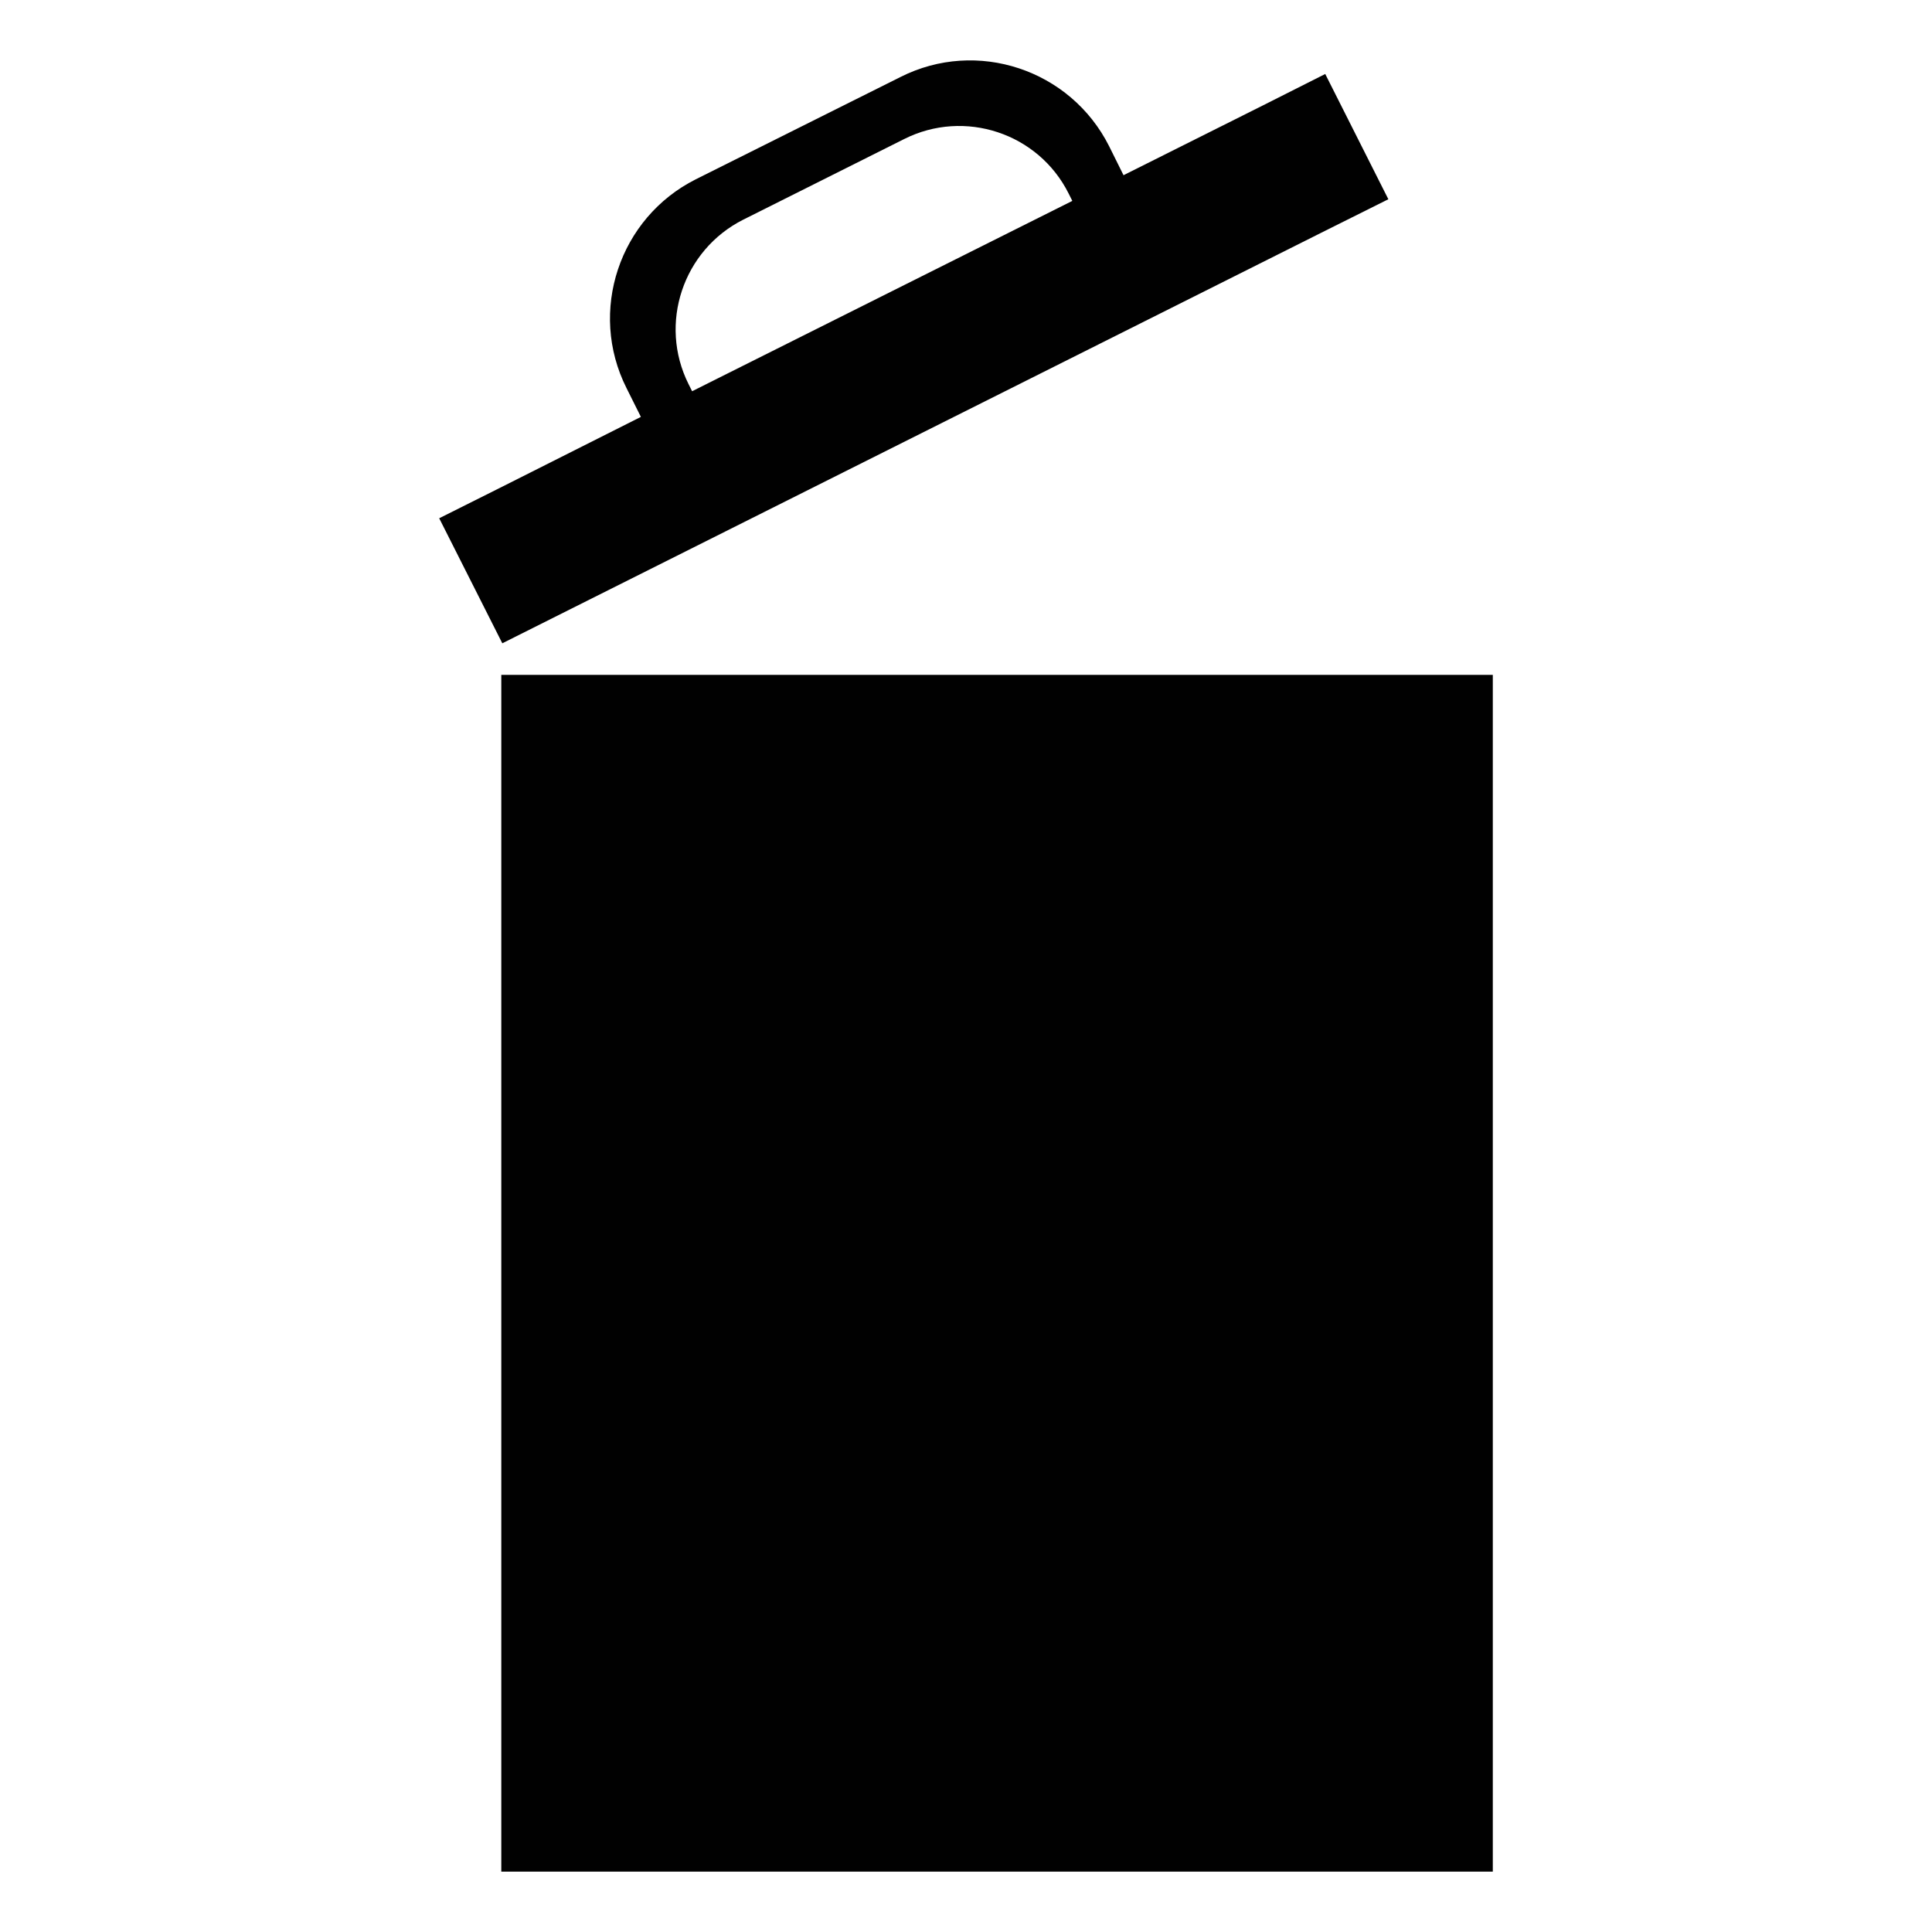
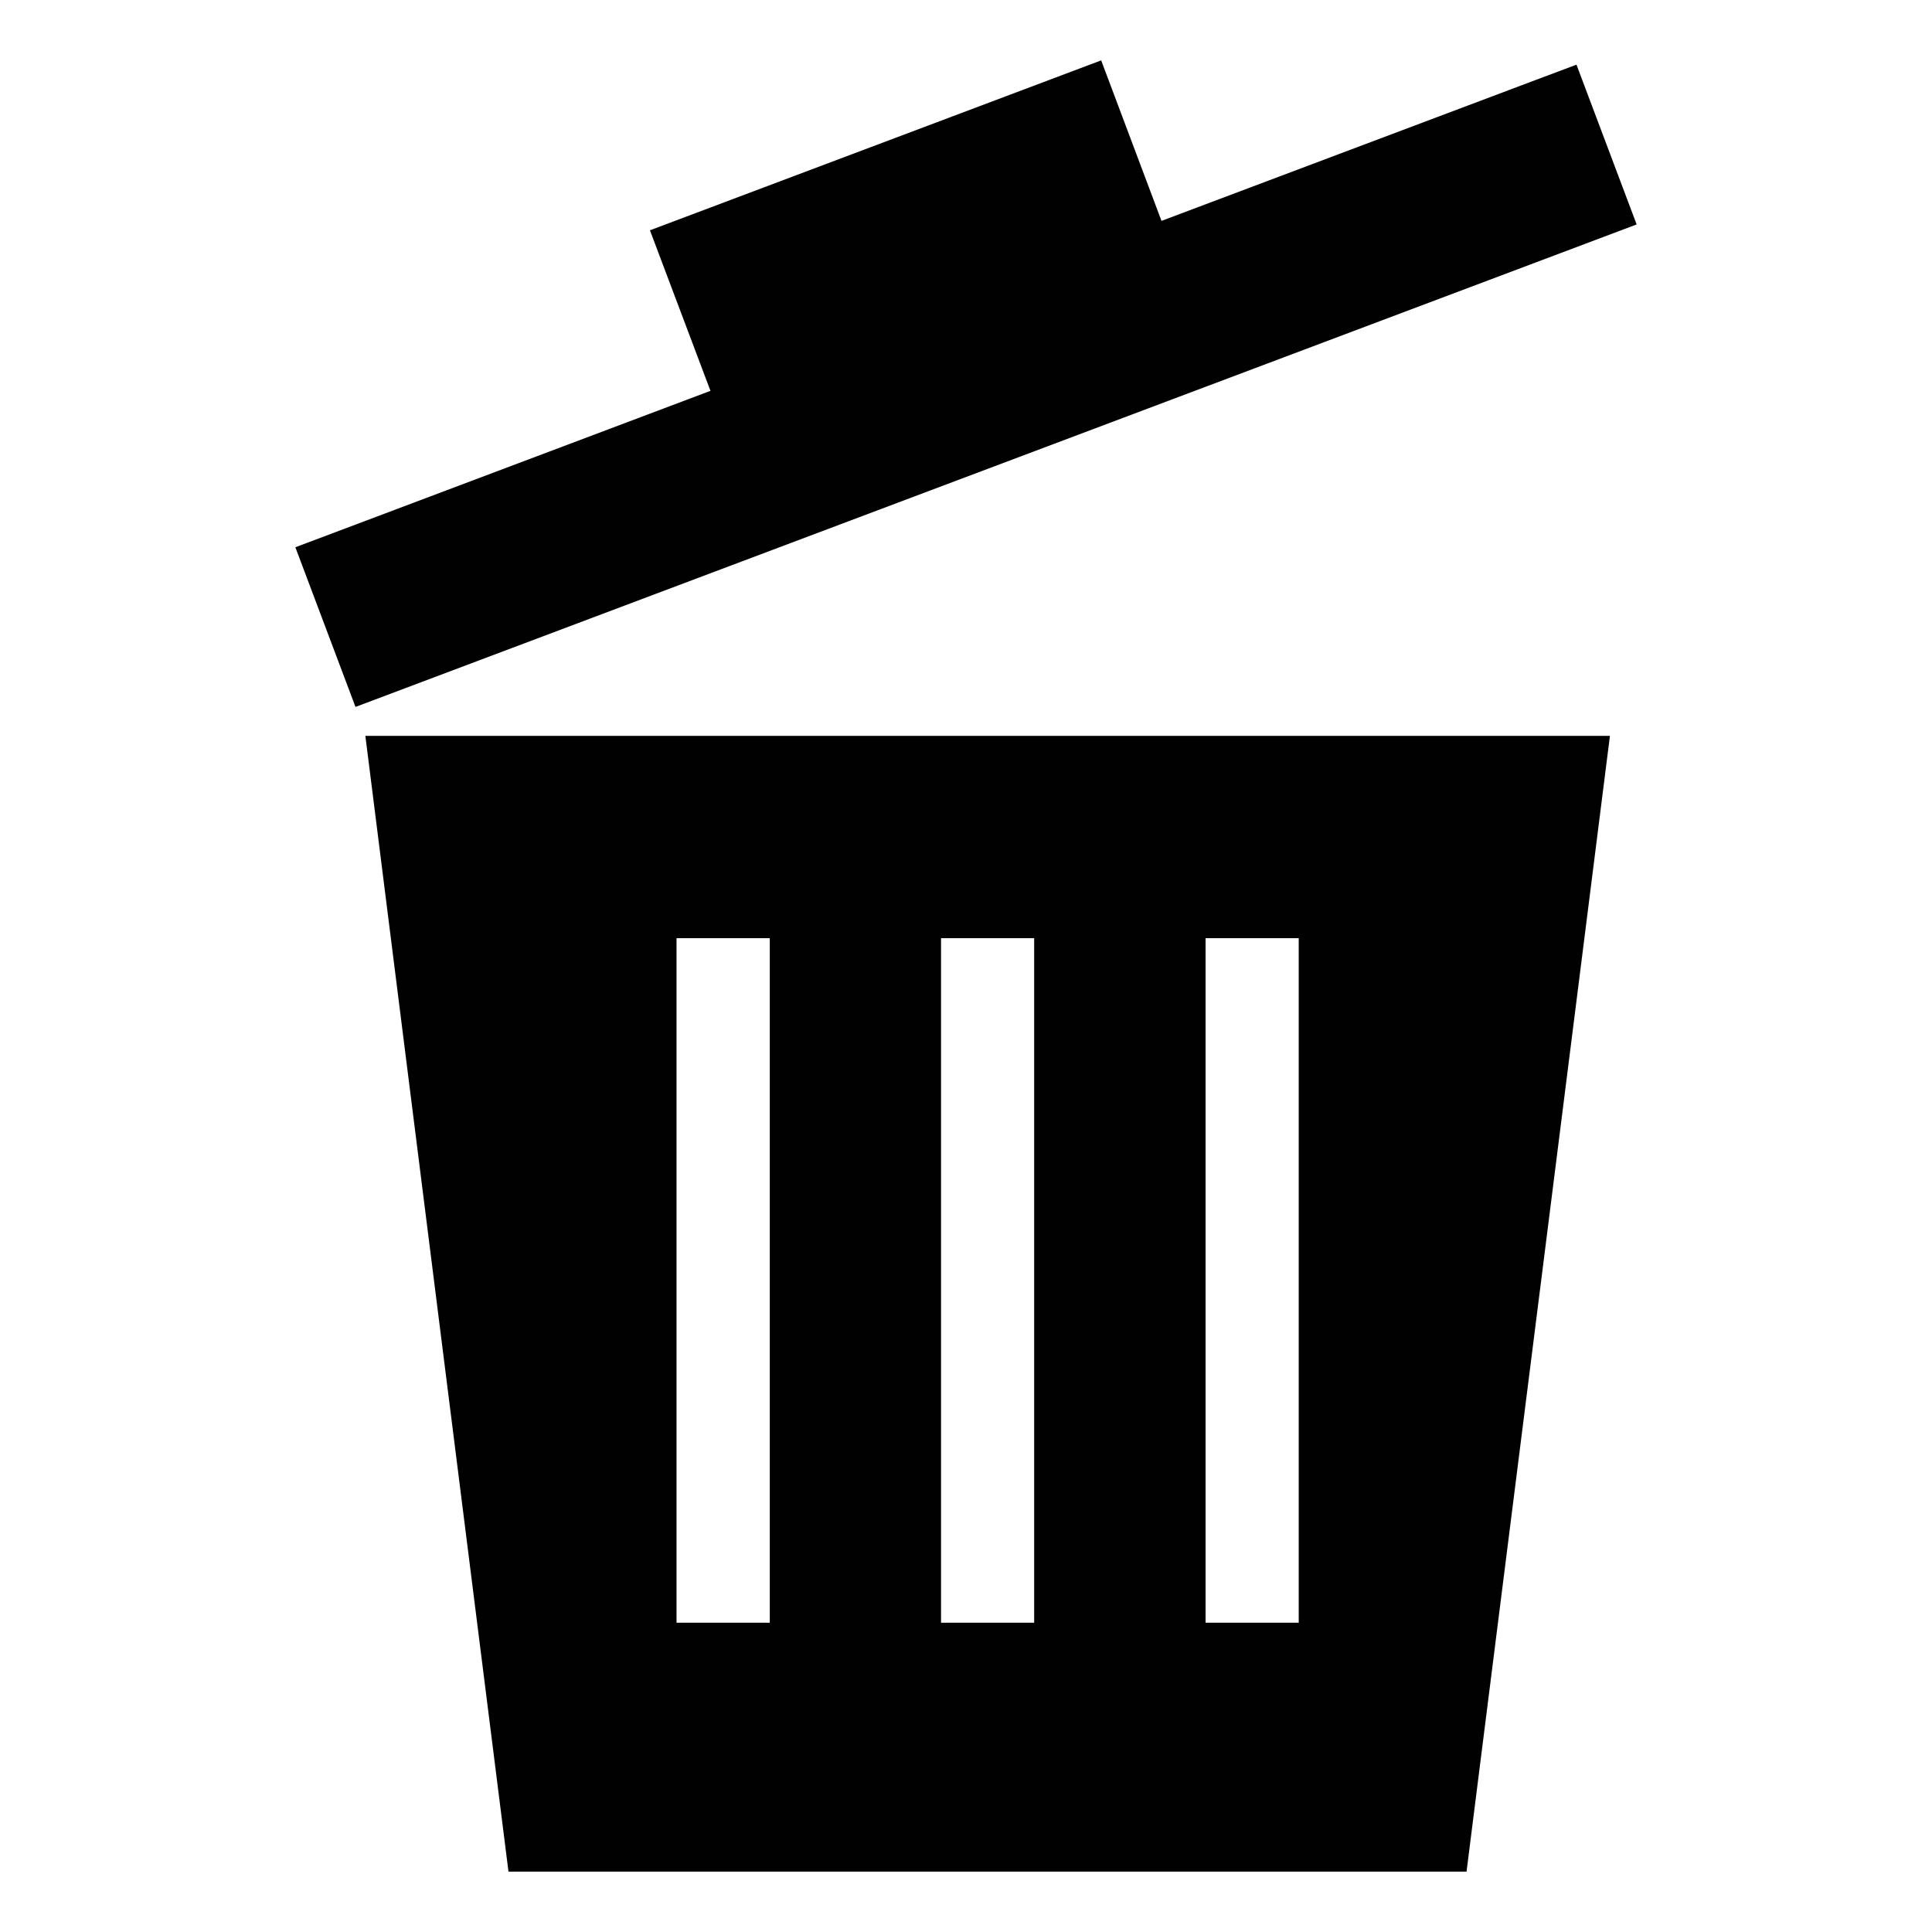
<svg xmlns="http://www.w3.org/2000/svg" version="1.1" id="Layer_1" x="0px" y="0px" width="64px" height="64px" viewBox="0 0 64 64" enable-background="new 0 0 64 64" xml:space="preserve">
  <g>
-     <path fill="#010101" d="M16.606,22.356V62h32.845V22.356H16.606z" />
-     <path fill="#010101" d="M41.834,3.493l-4.616,2.311l-0.477-0.961c-1.279-2.543-4.381-3.572-6.912-2.292l-6.783,3.39   c-2.532,1.275-3.571,4.375-2.291,6.917l0.475,0.952l-4.592,2.312l-2.089,1.046l2.091,4.142l2.064-1.035L43.902,7.643l2.089-1.043   L43.9,2.451L41.834,3.493z M22.809,12.724c-1.001-2-0.187-4.441,1.813-5.448l5.332-2.671c1.999-1.005,4.447-0.197,5.449,1.812   l0.119,0.238L22.927,12.96L22.809,12.724z" />
+     <polygon fill="#010101" points="54.216,7.435 52.223,2.142 50.899,2.639 38.476,7.317 36.478,2 21.53,7.629 23.535,12.947    11.109,17.63 9.784,18.128 11.776,23.418  " />
+     <path fill="#010101" d="M12.103,24.377L16.844,62h31.737l4.75-37.623H12.103z M25.5,53.755h-3.089V31.078H25.5V53.755z    M34.258,53.755h-3.085V31.078h3.085V53.755z M43.022,53.755h-3.086V31.078h3.086V53.755z" />
  </g>
</svg>
